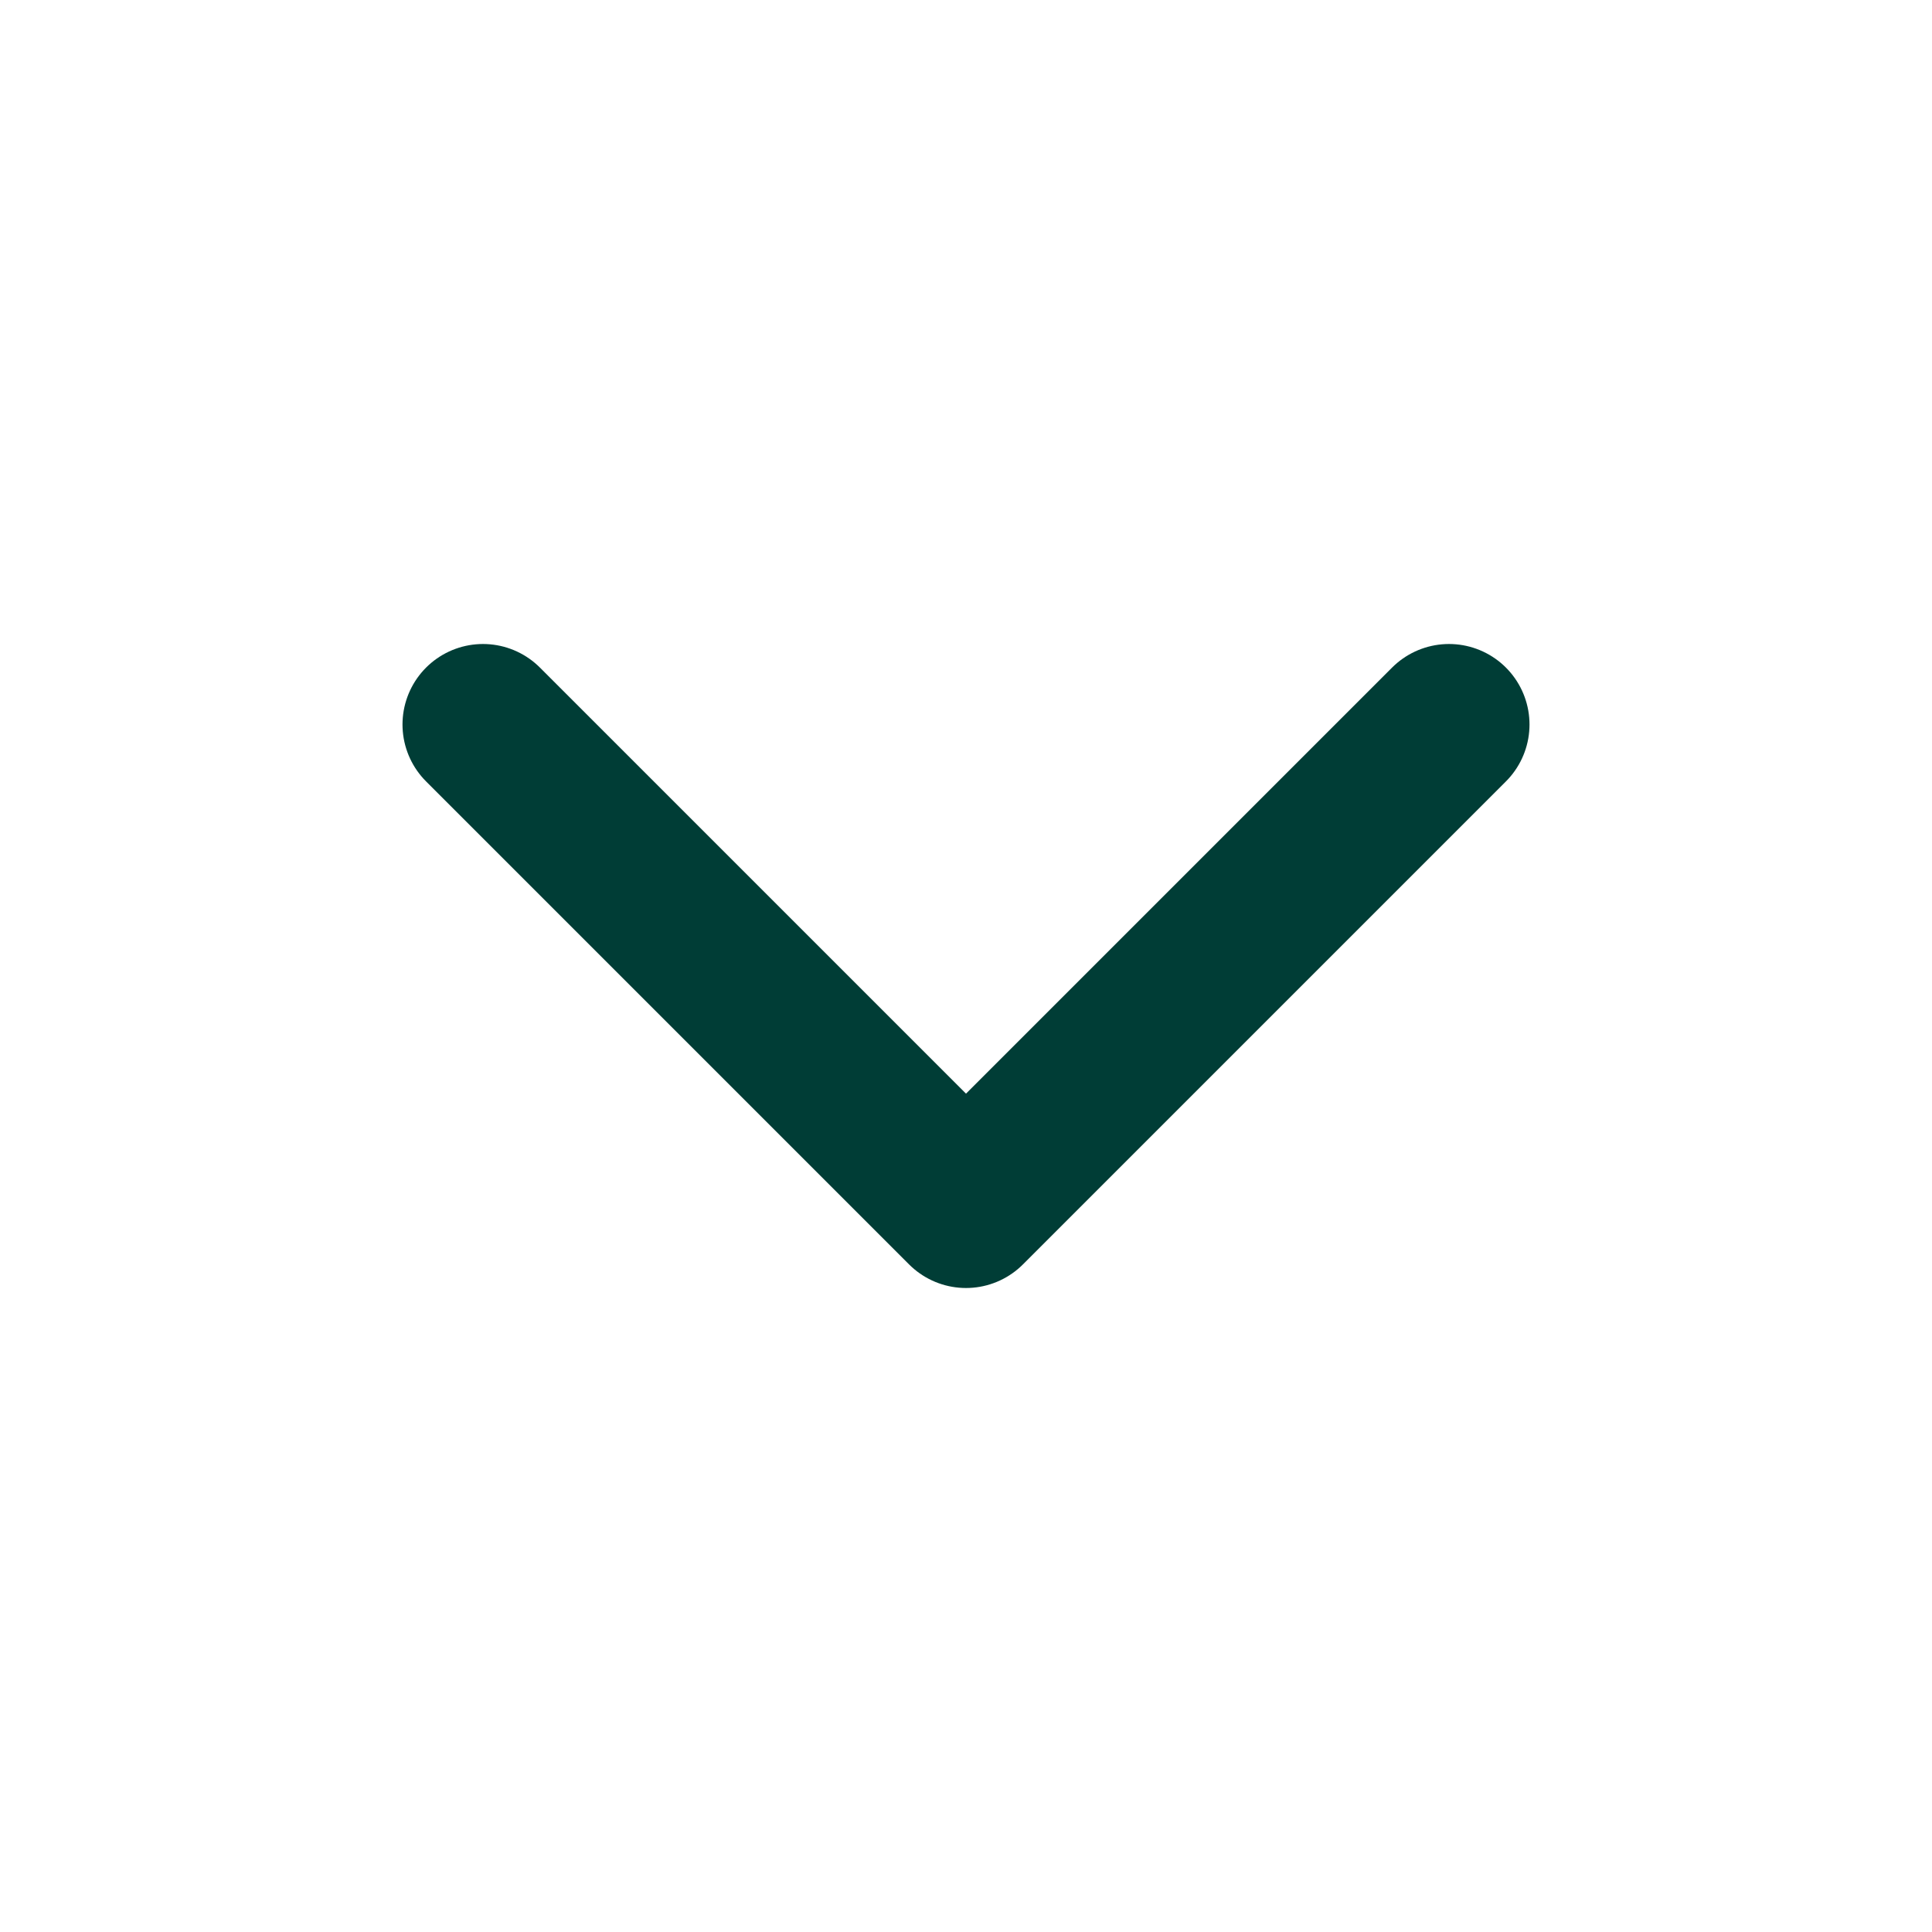
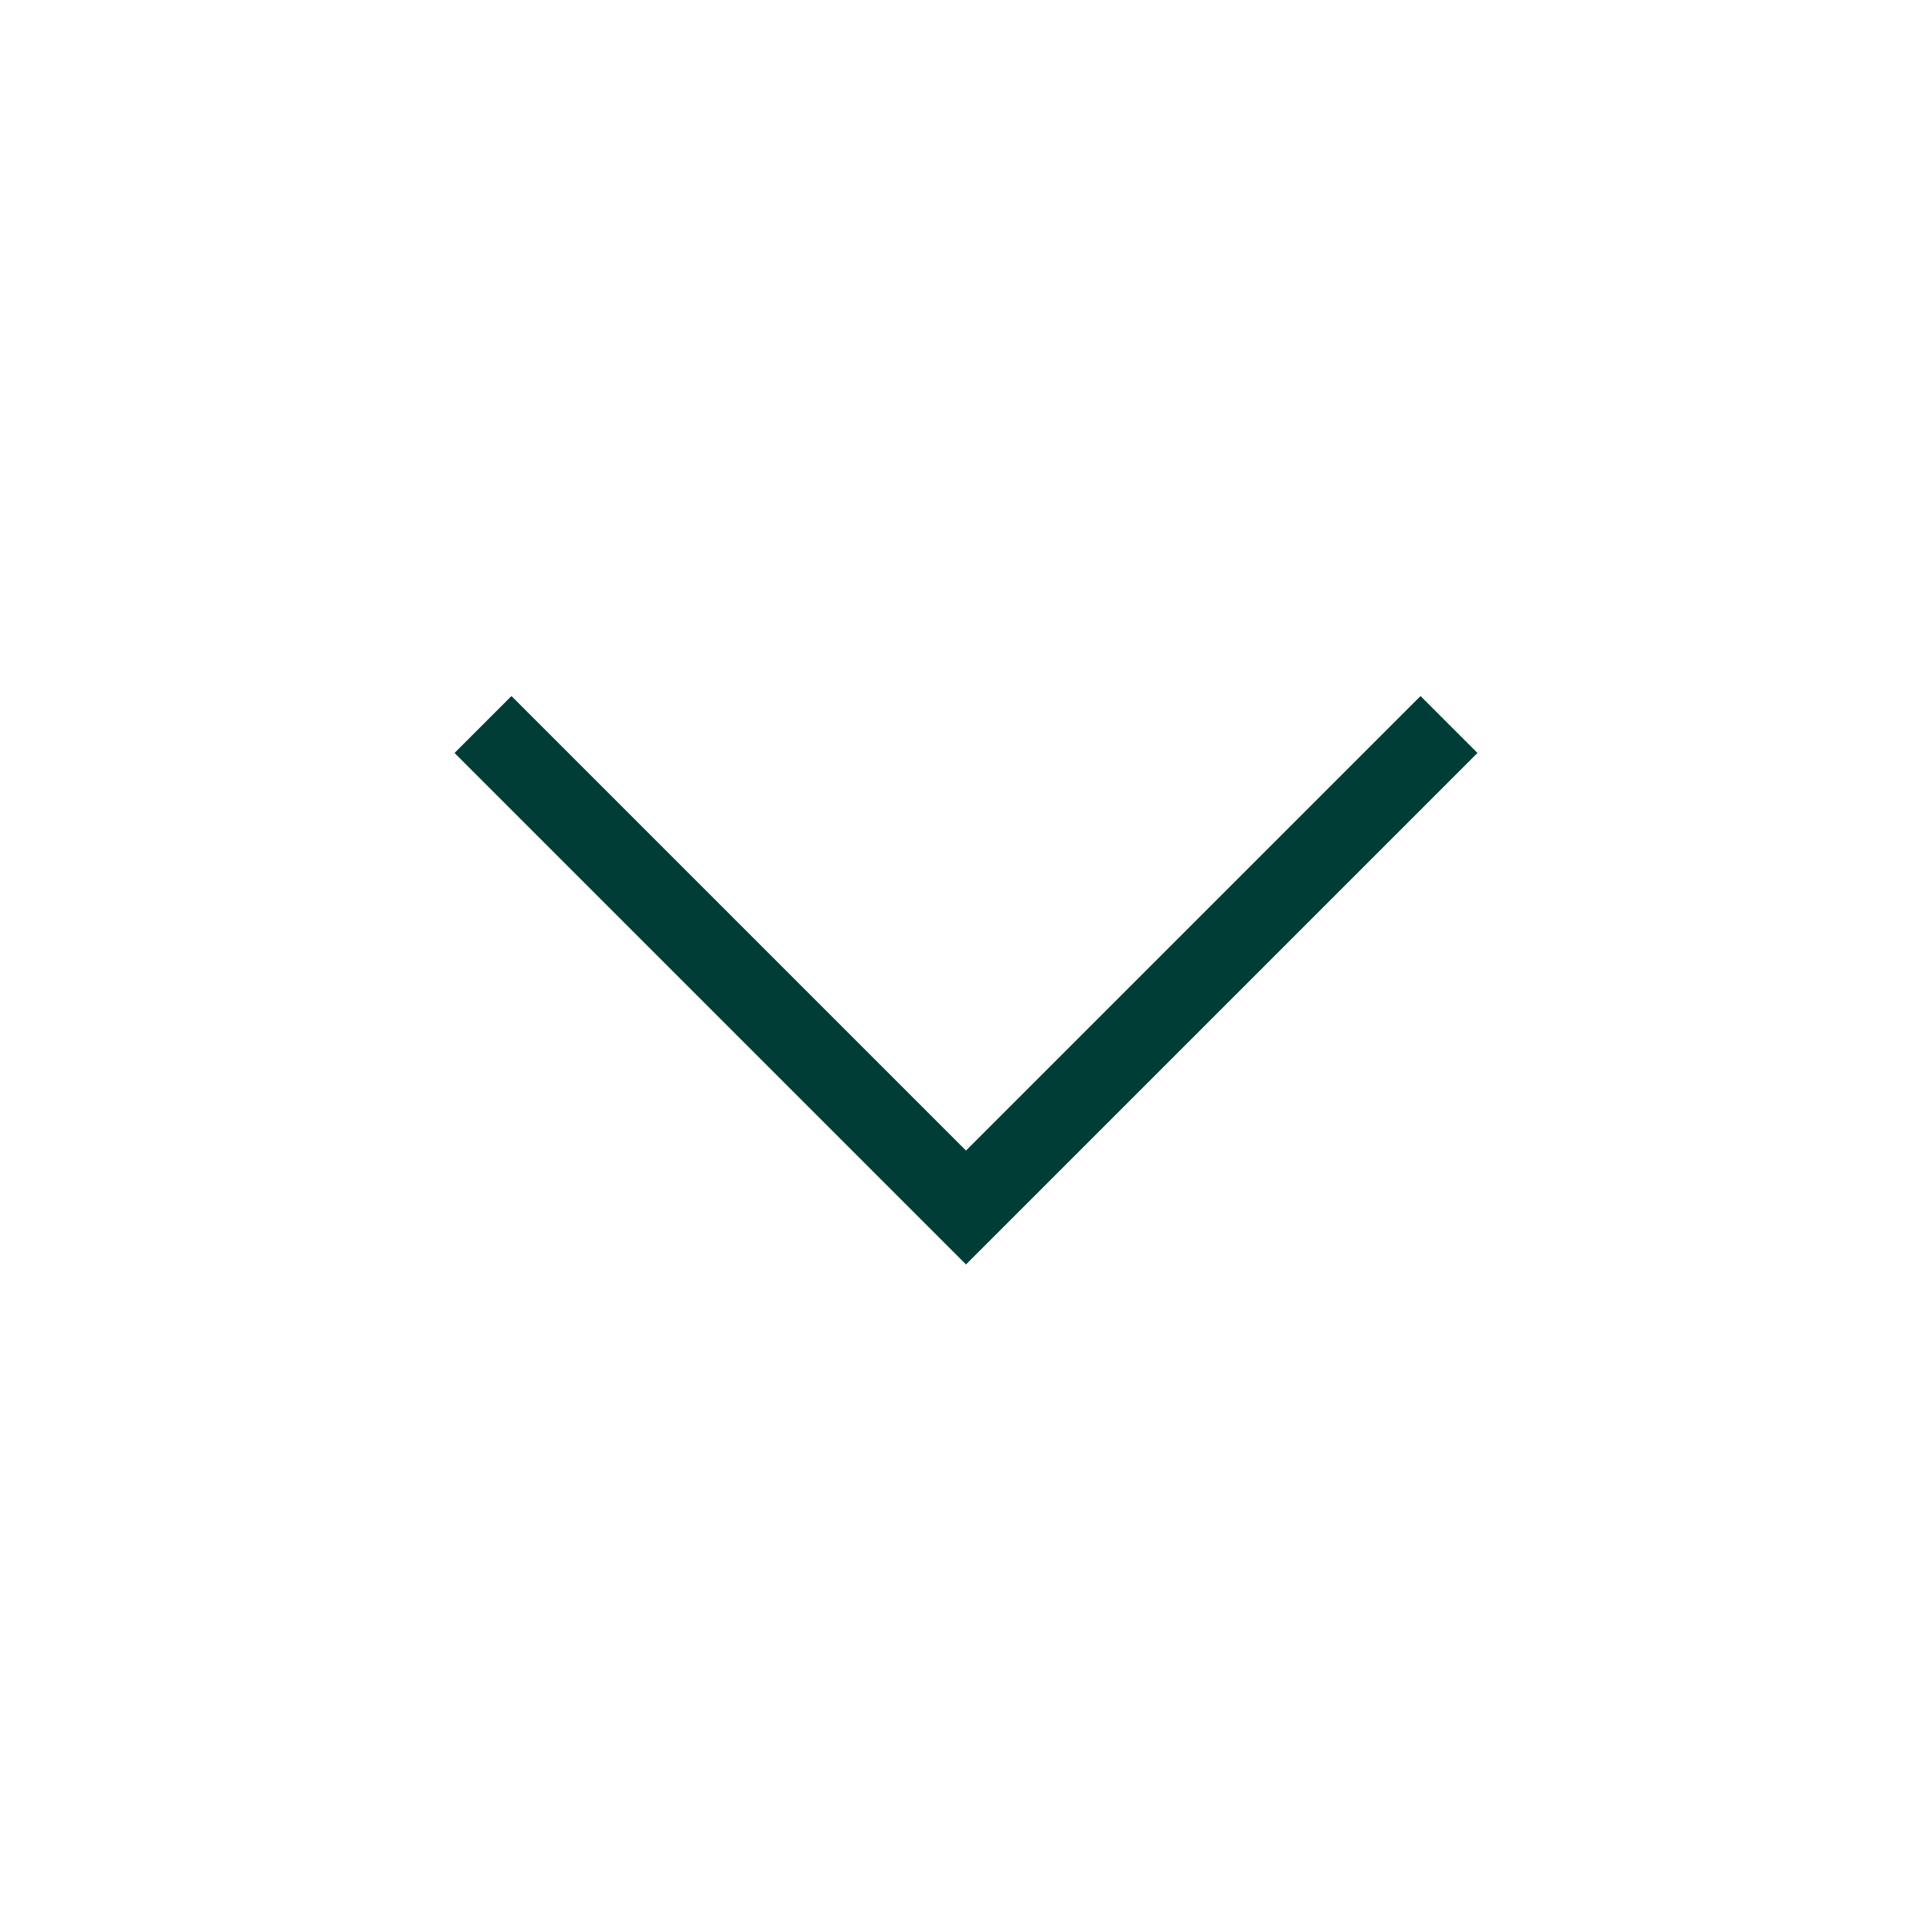
<svg xmlns="http://www.w3.org/2000/svg" width="24" height="24" viewBox="0 0 24 24" fill="none">
-   <path d="M6 9L12 15L18 9" stroke="#003D36" stroke-width="2" stroke-linecap="round" stroke-linejoin="round" />
+   <path d="M6 9L12 15L18 9" stroke="#003D36" strokeWidth="2" strokeLinecap="round" strokeLinejoin="round" />
</svg>
